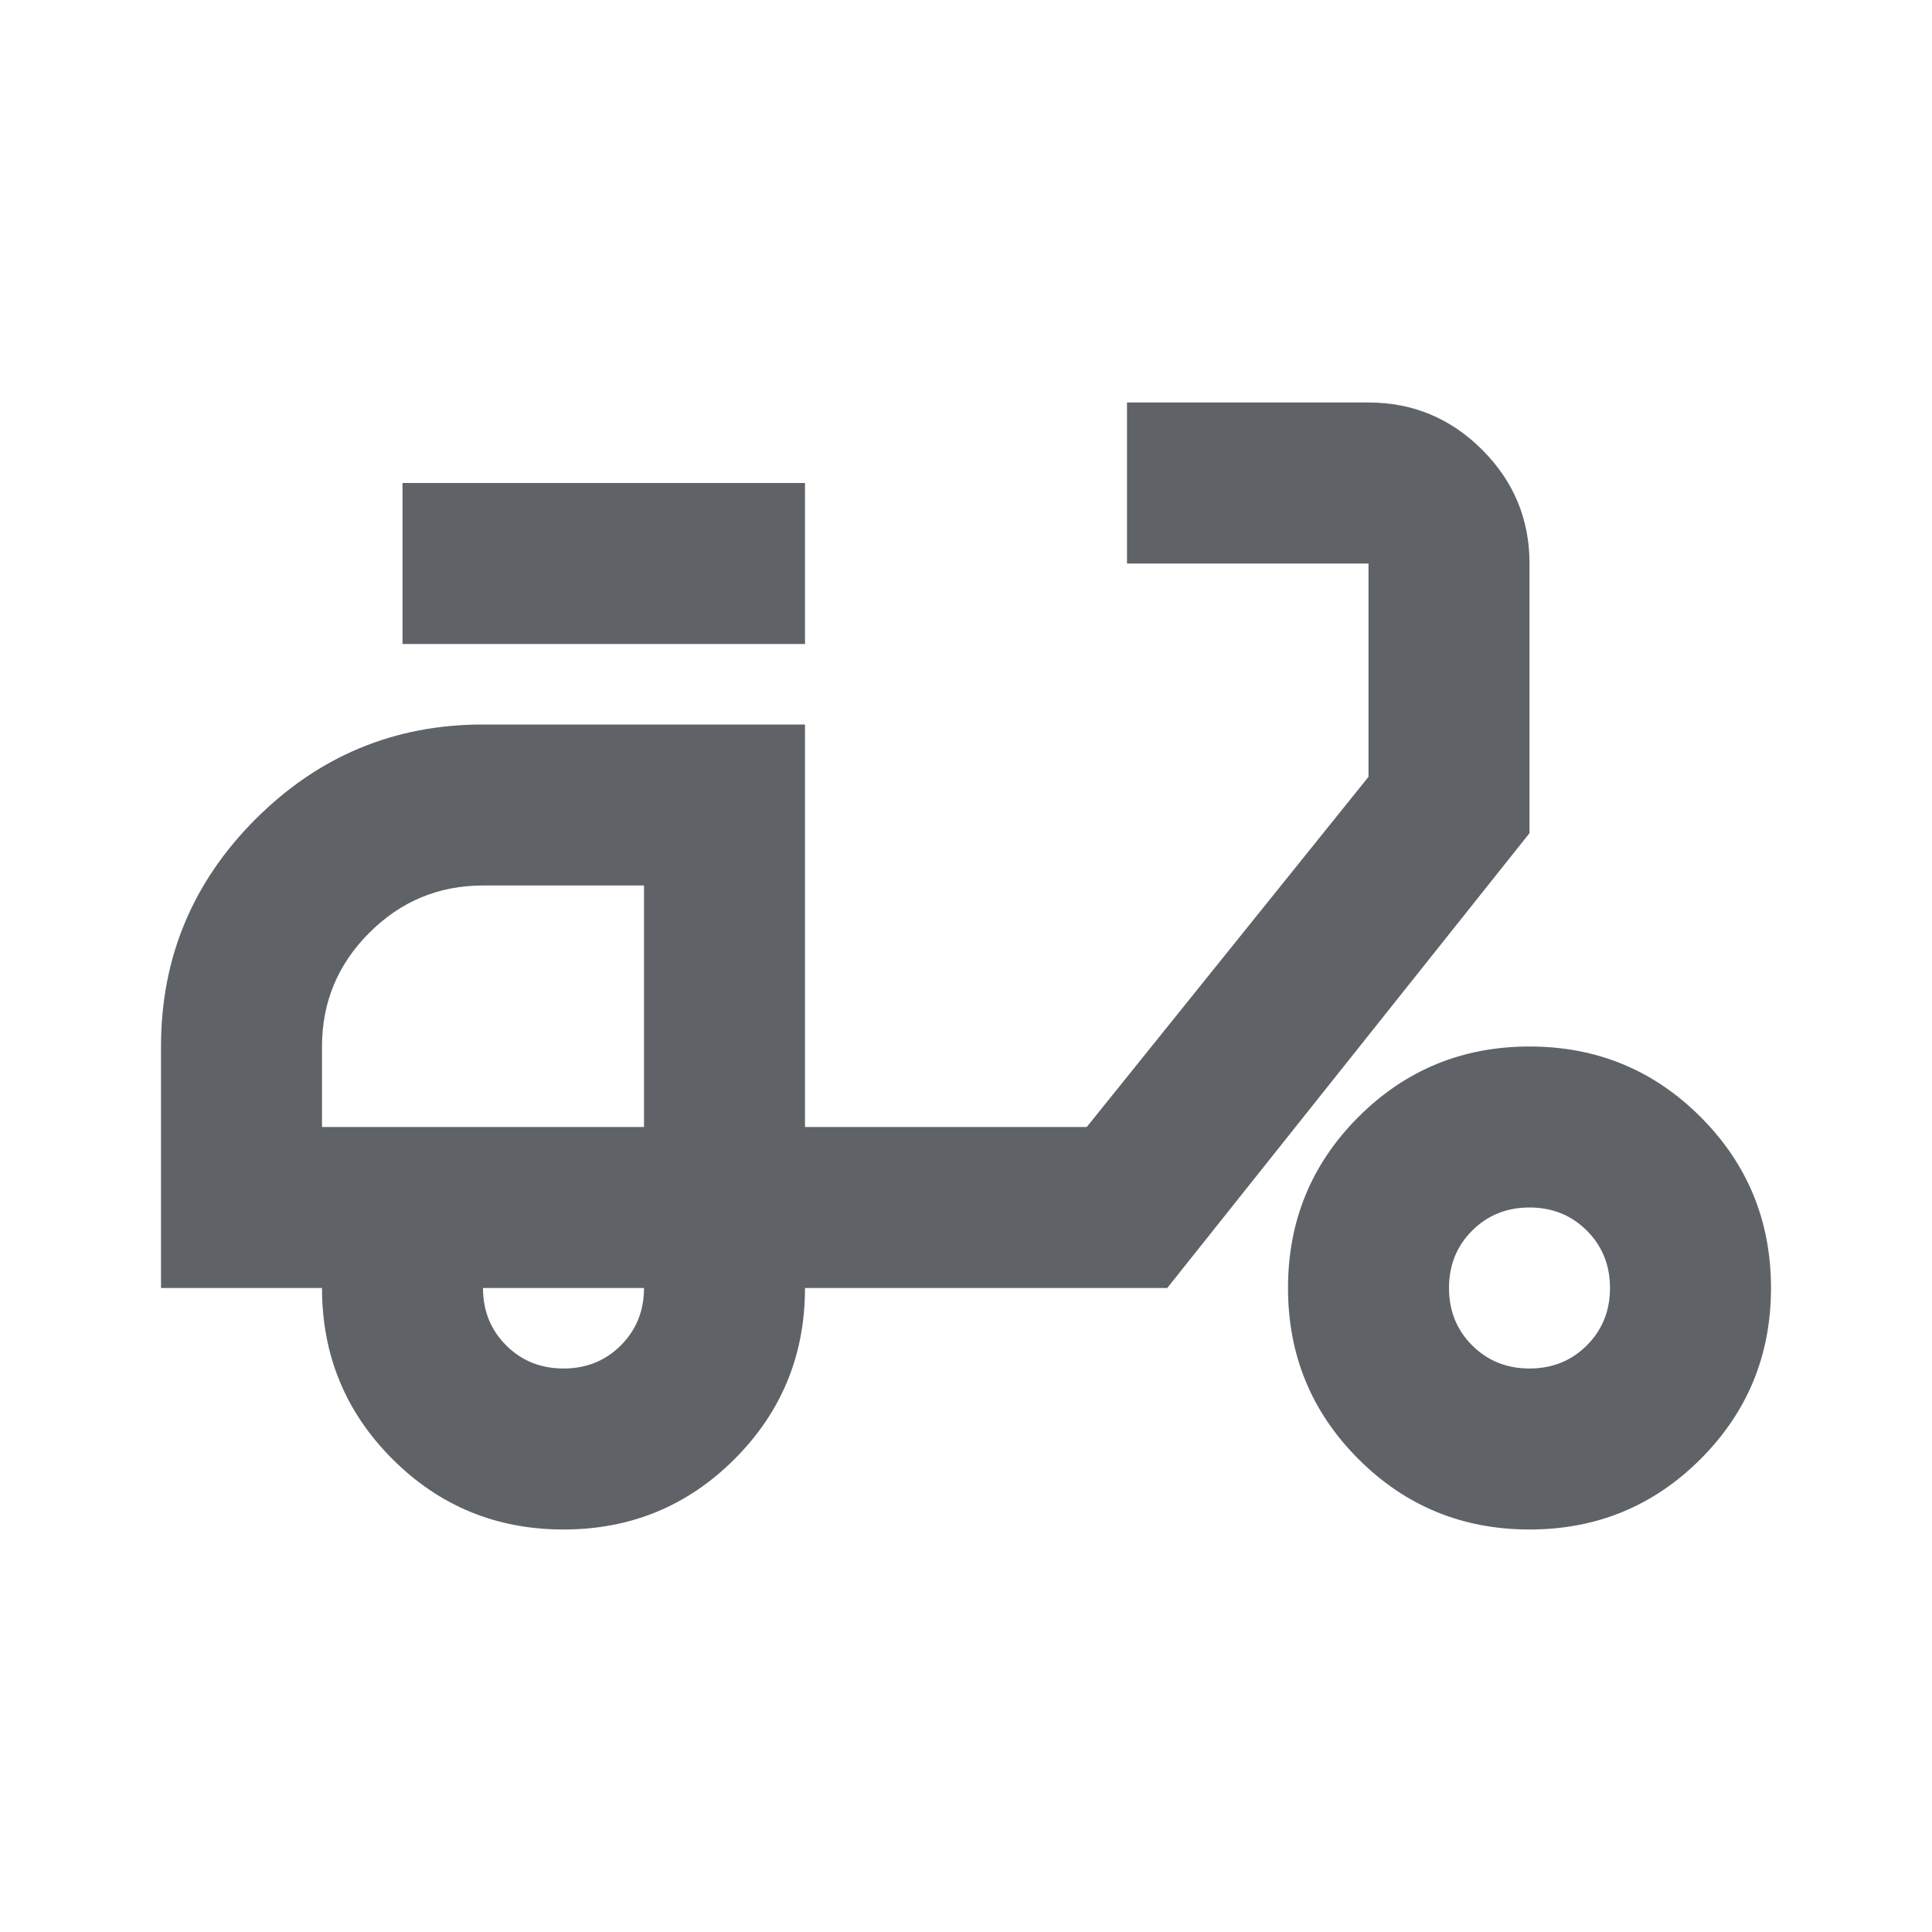
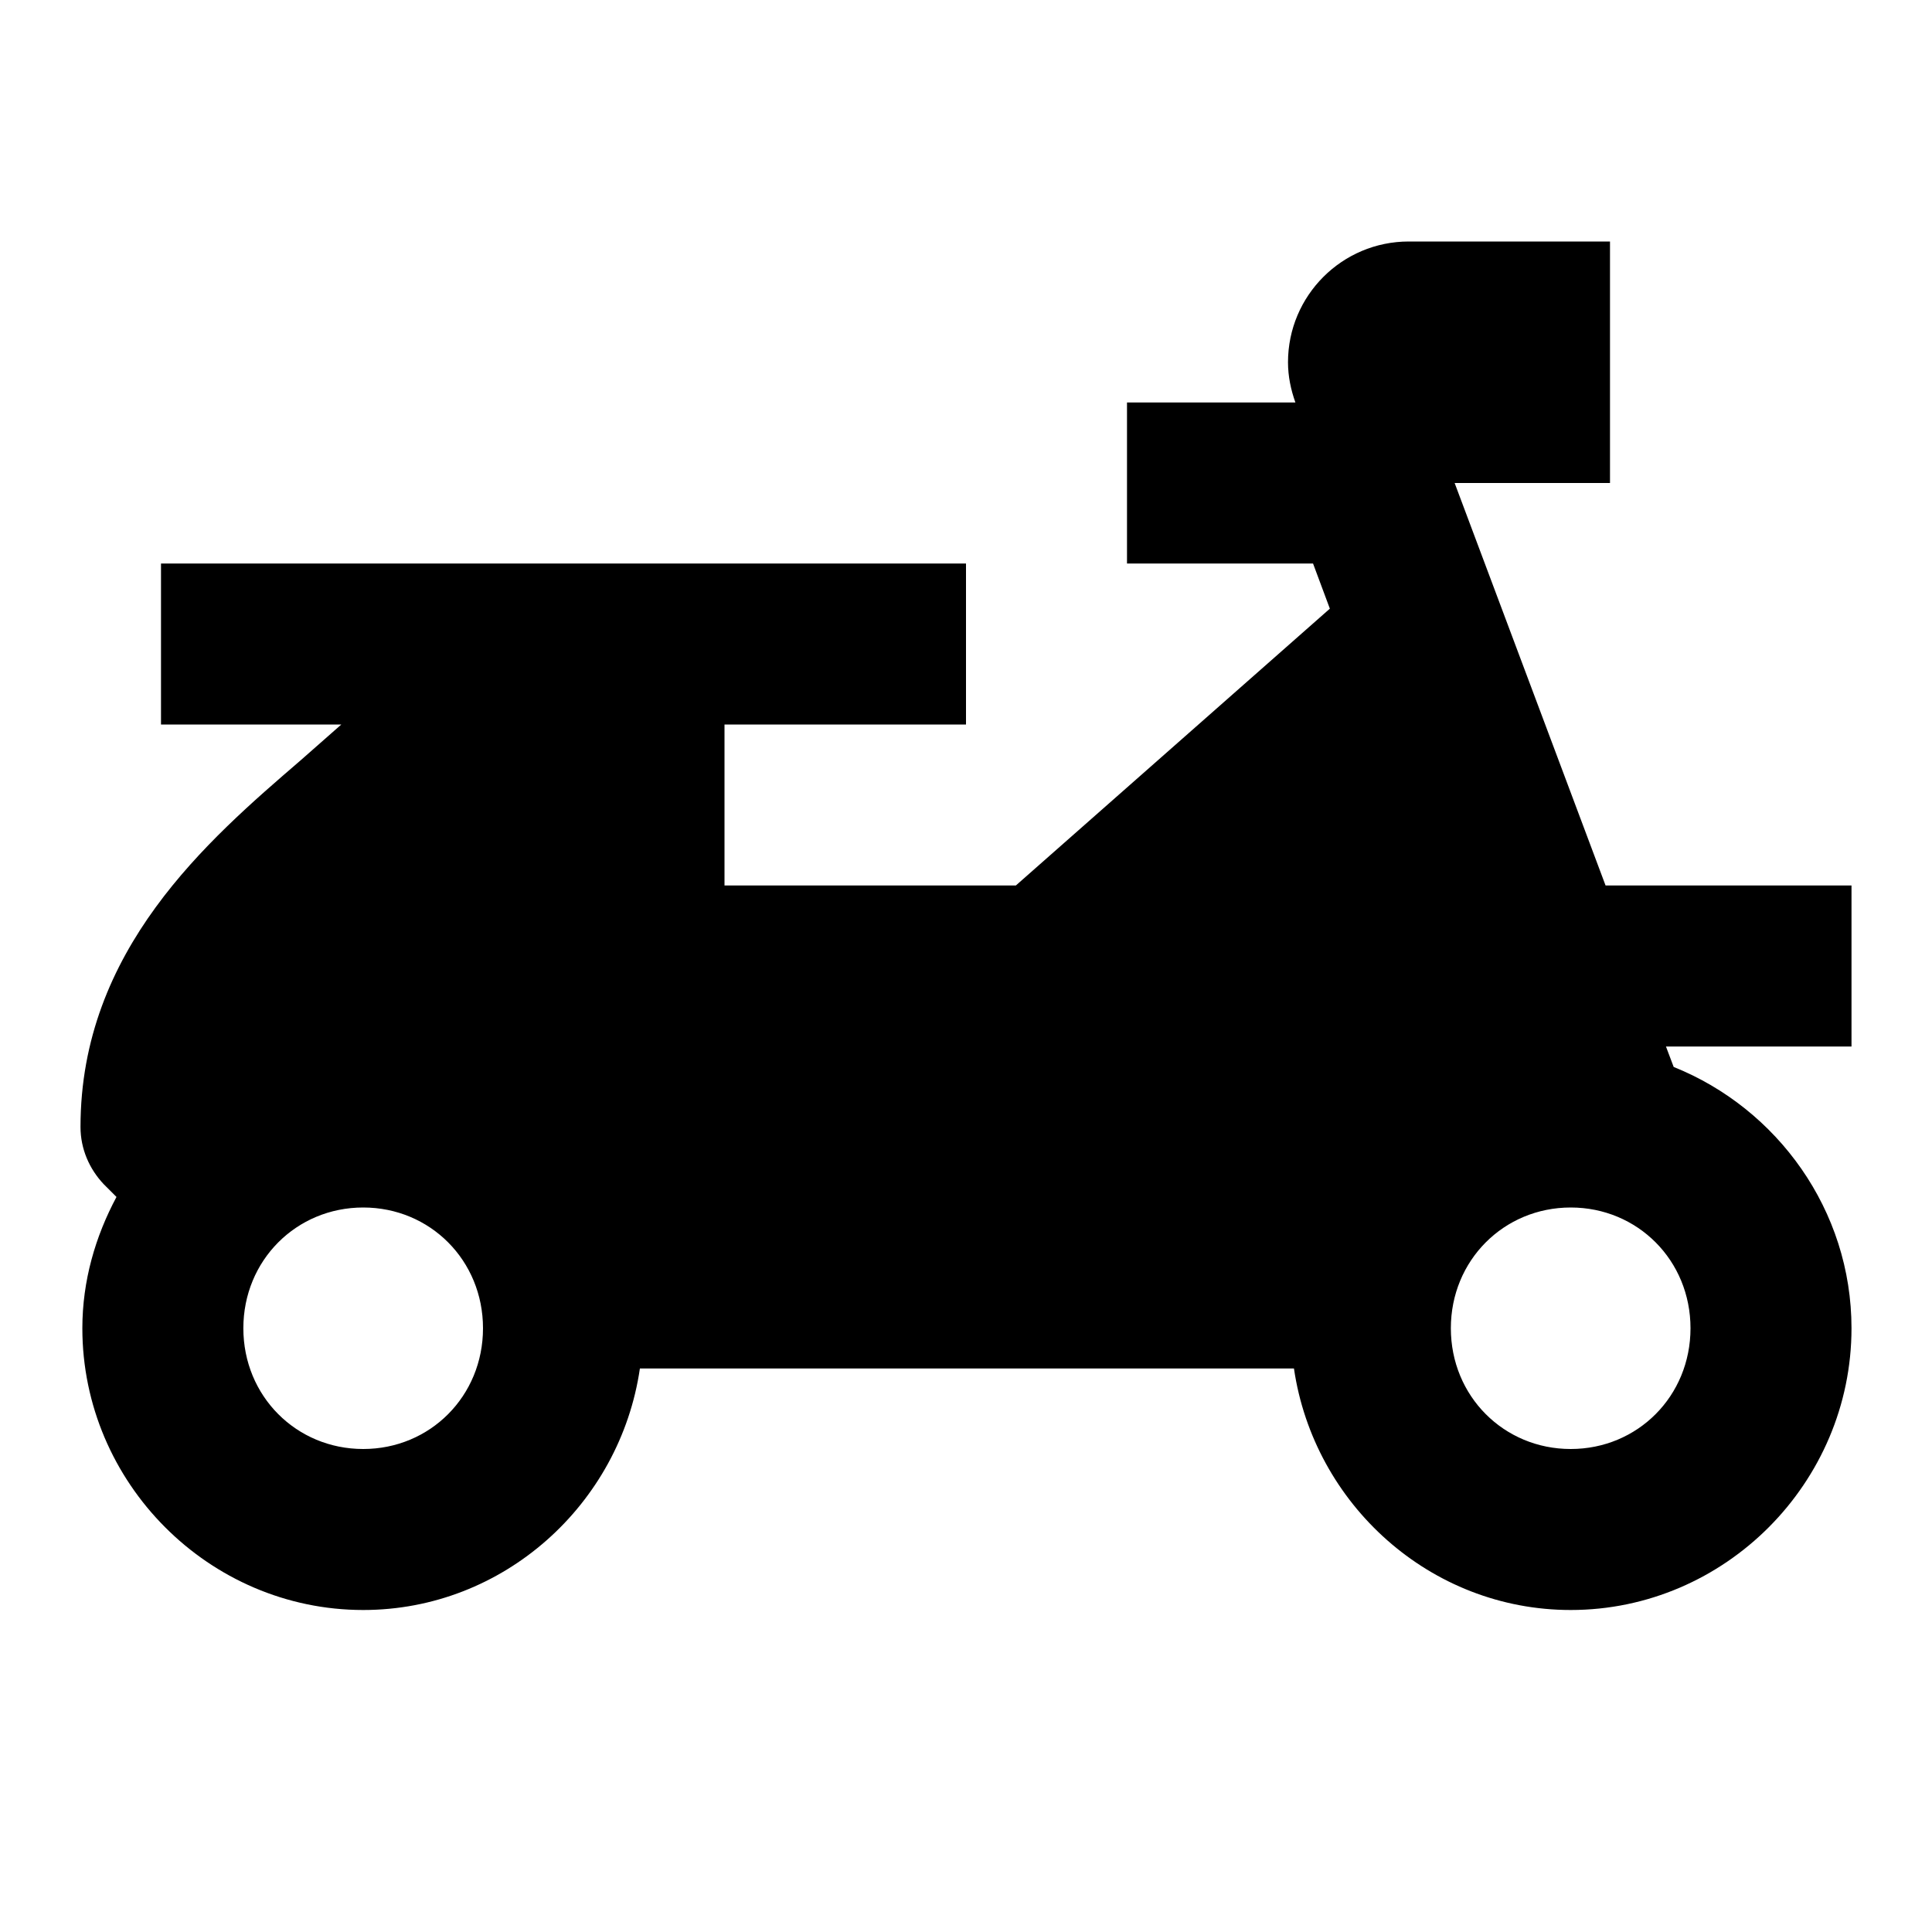
- <svg xmlns="http://www.w3.org/2000/svg" height="24px" viewBox="0 -960 960 960" width="24px" fill="#5f6368">
-   <path d="M280-200q-50 0-85-35t-35-85H80v-120q0-66 47-113t113-47h160v200h140l140-174v-106H560v-80h120q33 0 56.5 23.5T760-680v134L580-320H400q0 50-35 85t-85 35Zm40-200Zm-40 120q17 0 28.5-11.5T320-320h-80q0 17 11.5 28.5T280-280Zm-80-360v-80h200v80H200Zm560 440q-50 0-85-35t-35-85q0-50 35-85t85-35q50 0 85 35t35 85q0 50-35 85t-85 35Zm0-80q17 0 28.5-11.5T800-320q0-17-11.5-28.5T760-360q-17 0-28.5 11.5T720-320q0 17 11.5 28.5T760-280ZM160-400h160v-120h-80q-33 0-56.5 23.5T160-440v40Z" />
+ <svg xmlns="http://www.w3.org/2000/svg" viewBox="0 0 24 24" width="24" height="24" fill="#000000">
+   <path d="M 17.5 3 C 16.672 3 16 3.672 16 4.5 C 16 4.676 16.036 4.843 16.092 5 L 14 5 L 14 7 L 16.311 7 L 16.52 7.561 L 12.619 11 L 9 11 L 9 9 L 12 9 L 12 7 L 2 7 L 2 9 L 4.24 9 L 3.73 9.449 C 2.58 10.439 1 11.8 1 14 C 1 14.27 1.109 14.521 1.289 14.711 L 1.447 14.869 C 1.185 15.359 1.023 15.91 1.023 16.5 C 1.023 18.419 2.595 20 4.512 20 C 6.258 20 7.703 18.684 7.949 17 L 16.074 17 C 16.321 18.684 17.765 20 19.512 20 C 21.429 20 23 18.419 23 16.5 C 23 15.034 22.079 13.771 20.791 13.254 L 20.695 13 L 23 13 L 23 11 L 19.945 11 L 18.07 6 L 20 6 L 20 3 L 17.5 3 z M 4.512 15 C 5.343 15 6 15.657 6 16.5 C 6 17.343 5.343 18 4.512 18 C 3.681 18 3.023 17.343 3.023 16.5 C 3.023 15.657 3.681 15 4.512 15 z M 19.512 15 C 20.343 15 21 15.657 21 16.5 C 21 17.343 20.343 18 19.512 18 C 18.681 18 18.023 17.343 18.023 16.5 C 18.023 15.657 18.681 15 19.512 15 z" fill="#000000" />
</svg>
